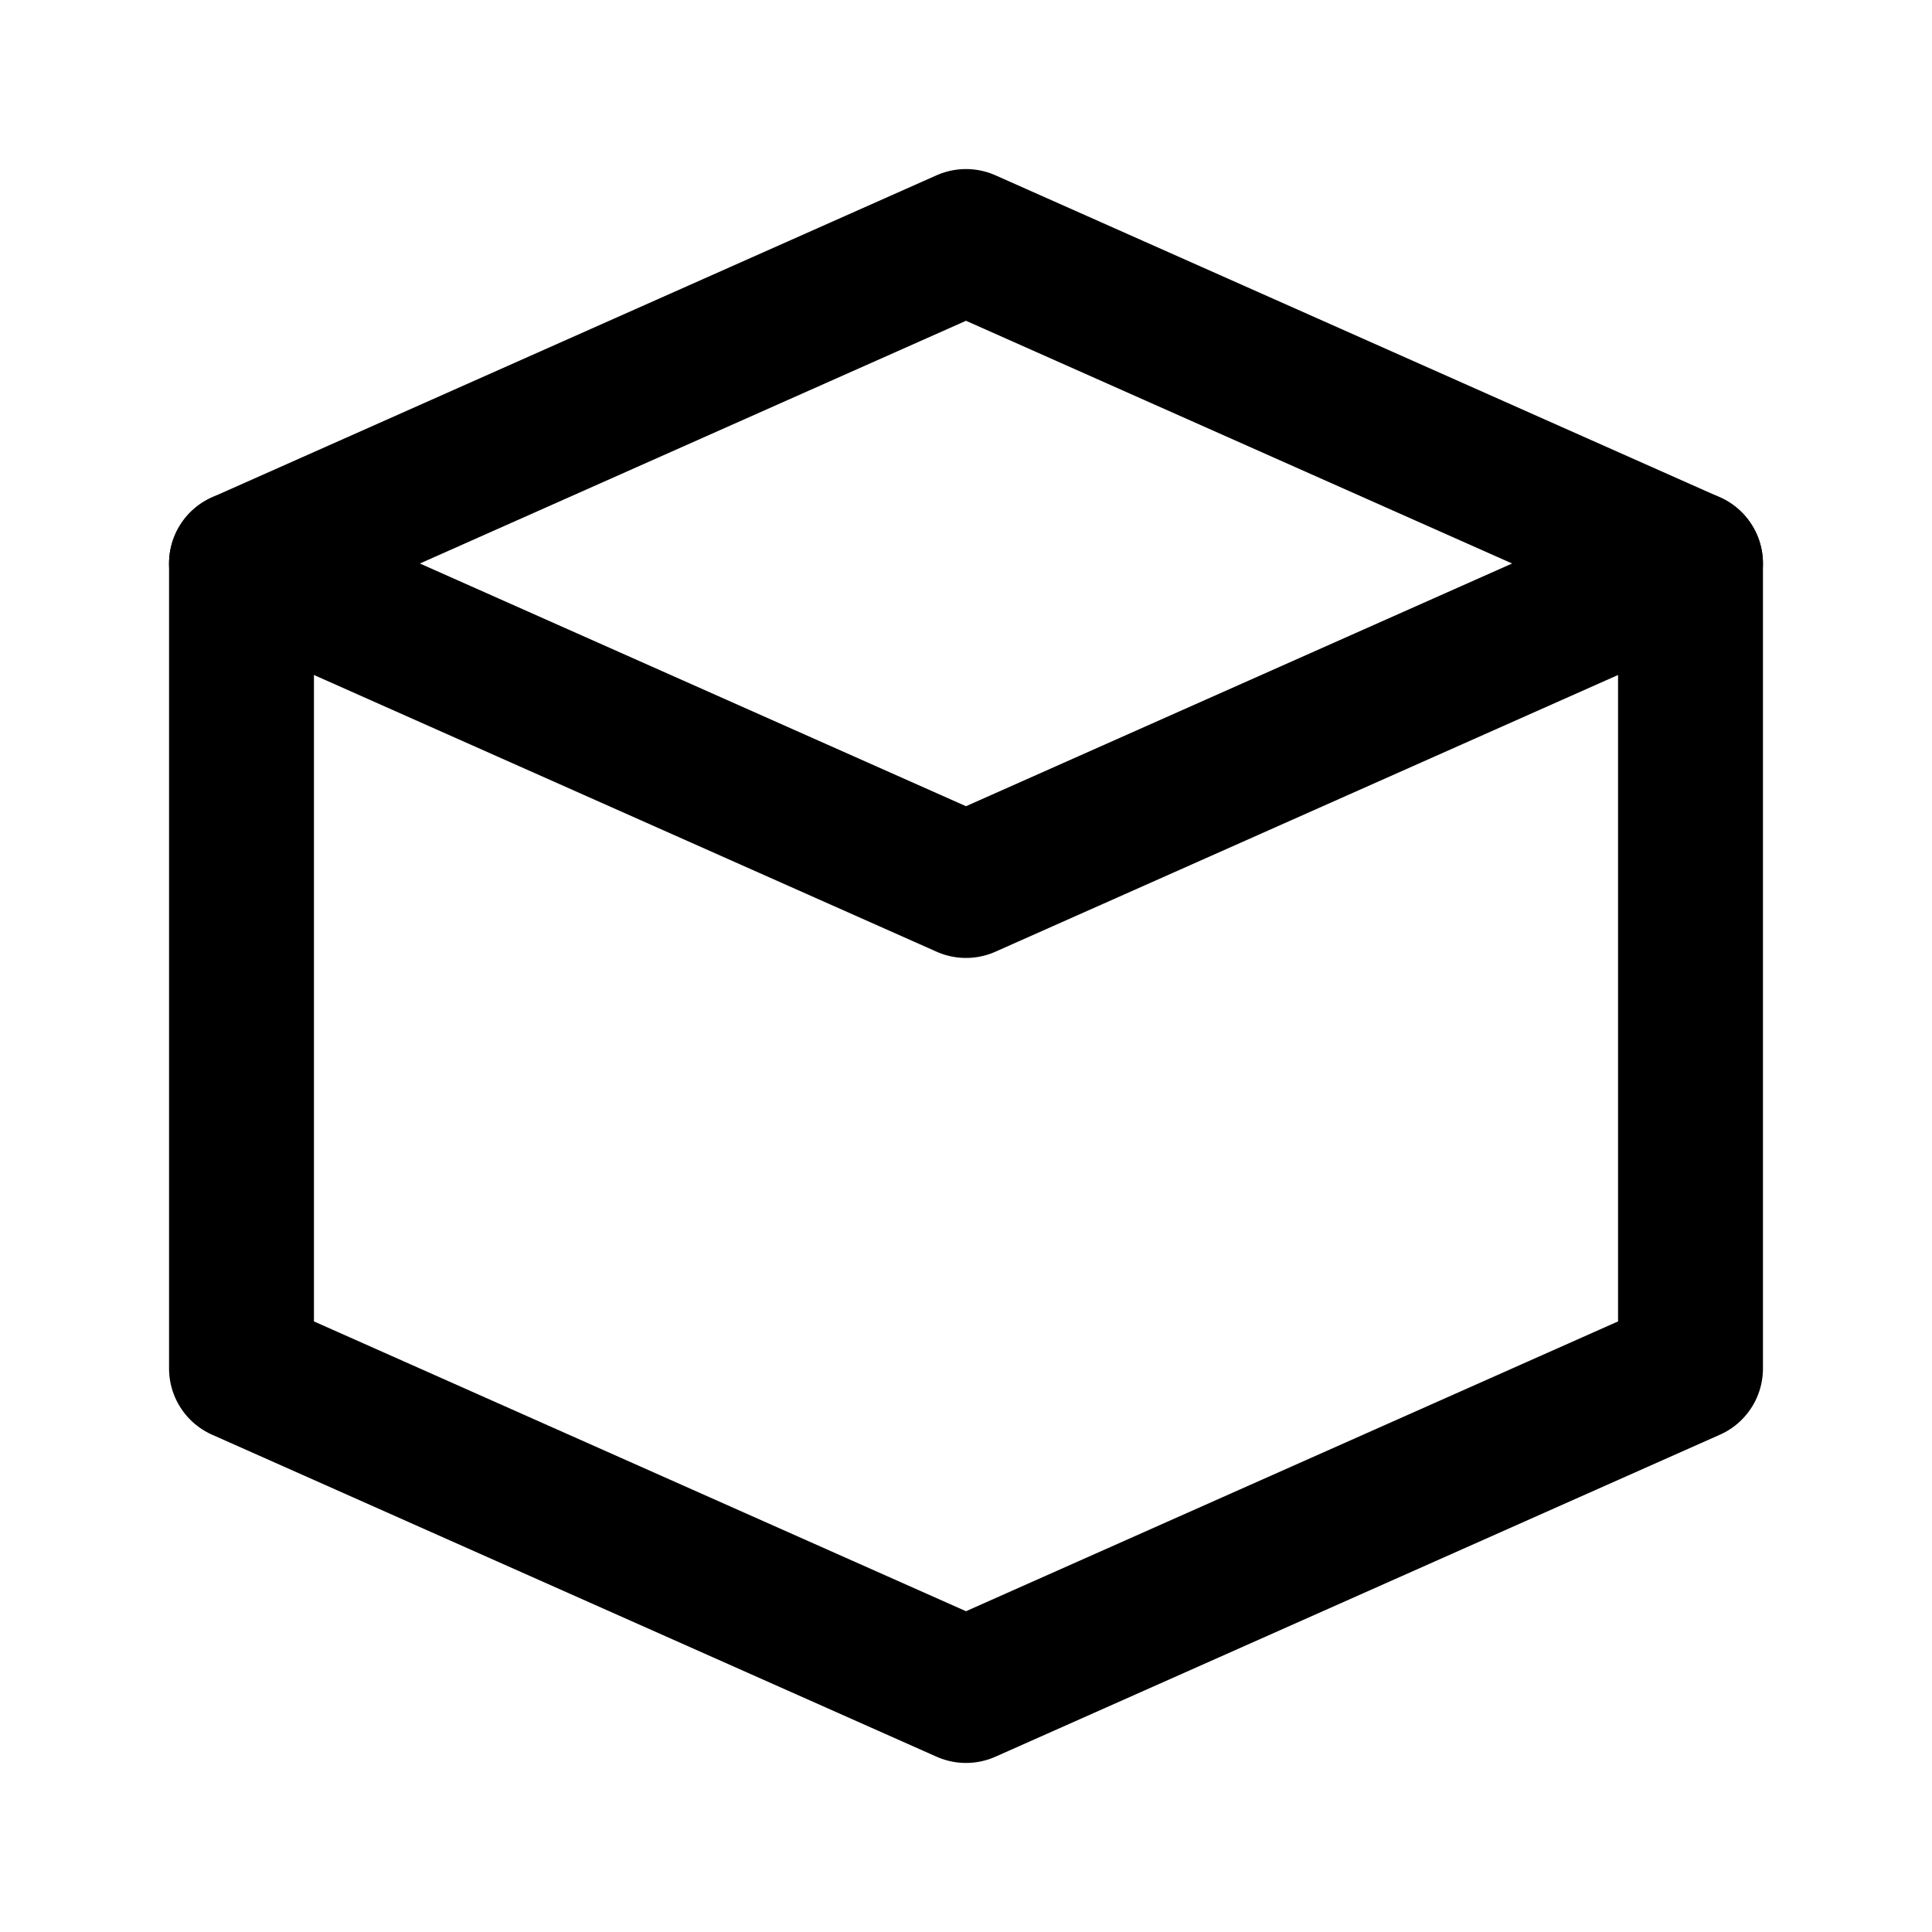
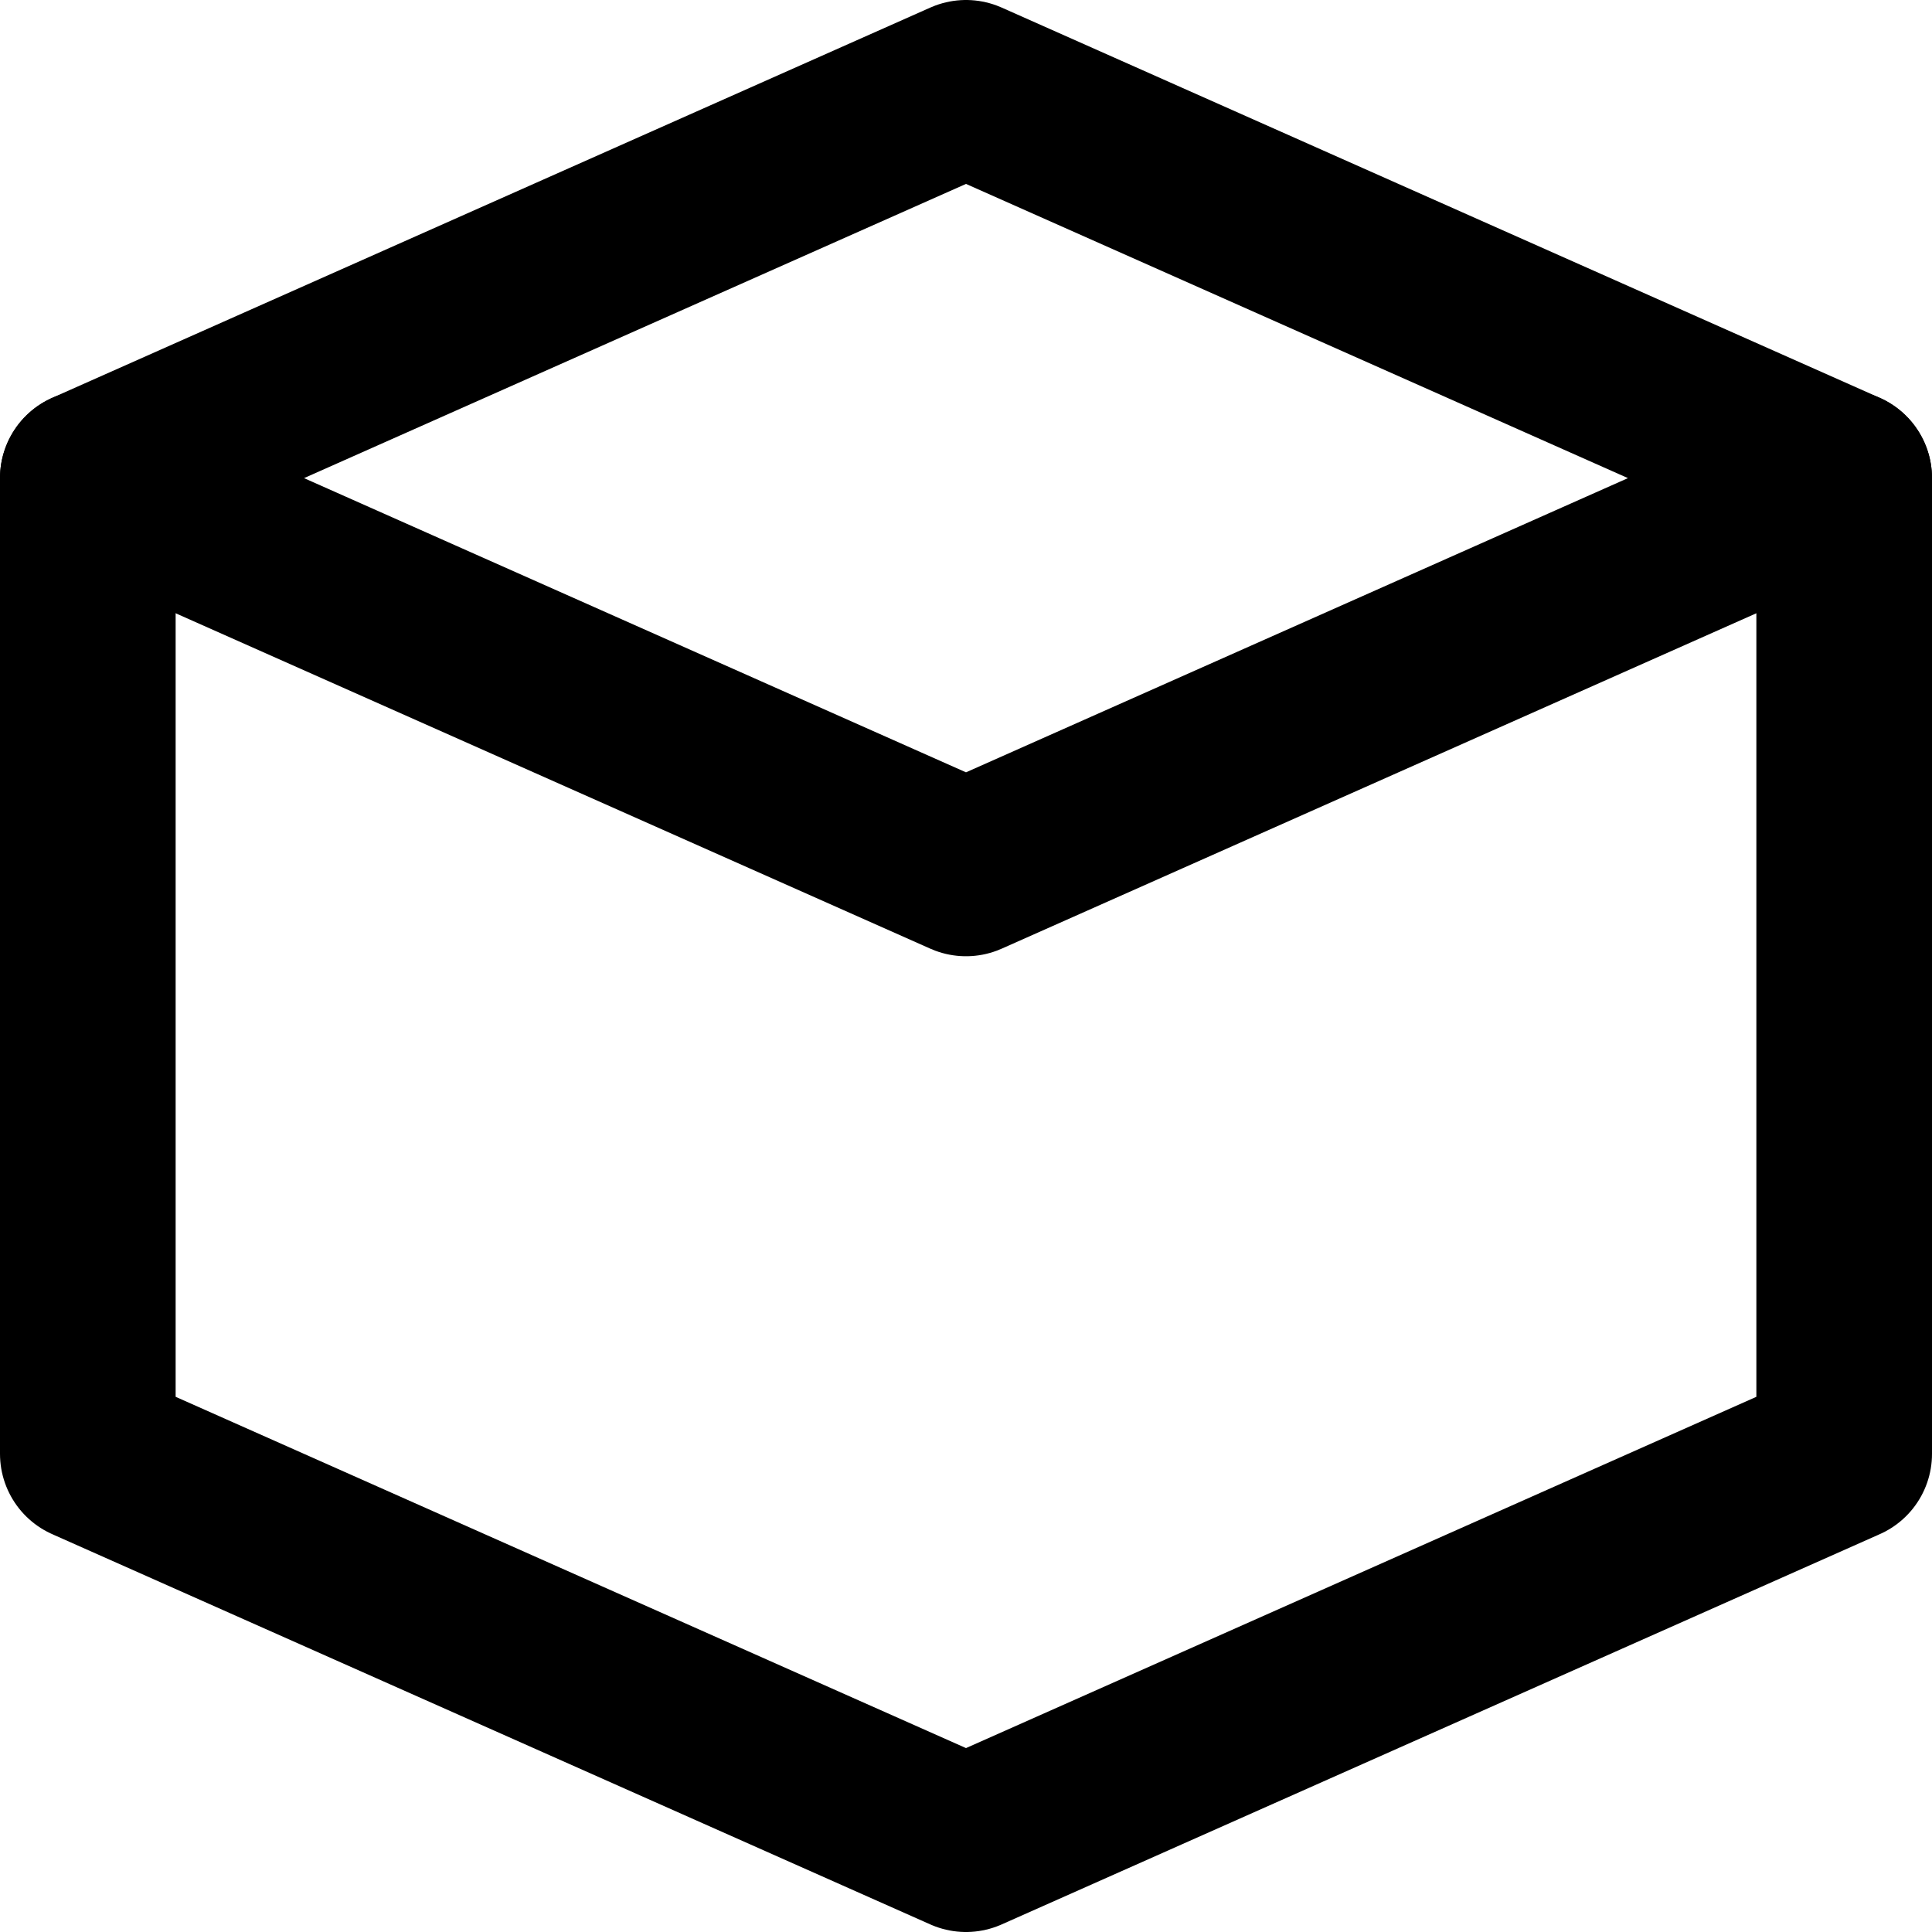
- <svg xmlns="http://www.w3.org/2000/svg" viewBox="0 0 24 24" fill="none" stroke="currentColor" stroke-width="1.8" stroke-linecap="round" stroke-linejoin="round">
-   <path d="M3 7l9-4 9 4-9 4-9-4z" />
-   <path d="M3 7v10l9 4 9-4V7" />
+ <svg xmlns="http://www.w3.org/2000/svg" xml:space="preserve" width="62px" height="62px" version="1.1" style="shape-rendering:geometricPrecision; text-rendering:geometricPrecision; image-rendering:optimizeQuality; fill-rule:evenodd; clip-rule:evenodd" viewBox="0 0 39.6 39.6">
+   <defs>
+     <style type="text/css">
+    
+     .str0 {stroke:black;stroke-width:3.6;stroke-linecap:round;stroke-linejoin:round;stroke-miterlimit:22.926}
+     .fil0 {fill:none}
+    
+   </style>
+   </defs>
+   <g id="Layer_x0020_1">
+     <g id="boxes.svg">
+       <polygon class="fil0 str0" points="1.8,9.8 19.8,1.8 37.8,9.8 19.8,17.8 " />
+       <polyline class="fil0 str0" points="1.8,9.8 1.8,29.8 19.8,37.8 37.8,29.8 37.8,9.8 " />
+     </g>
+   </g>
</svg>
